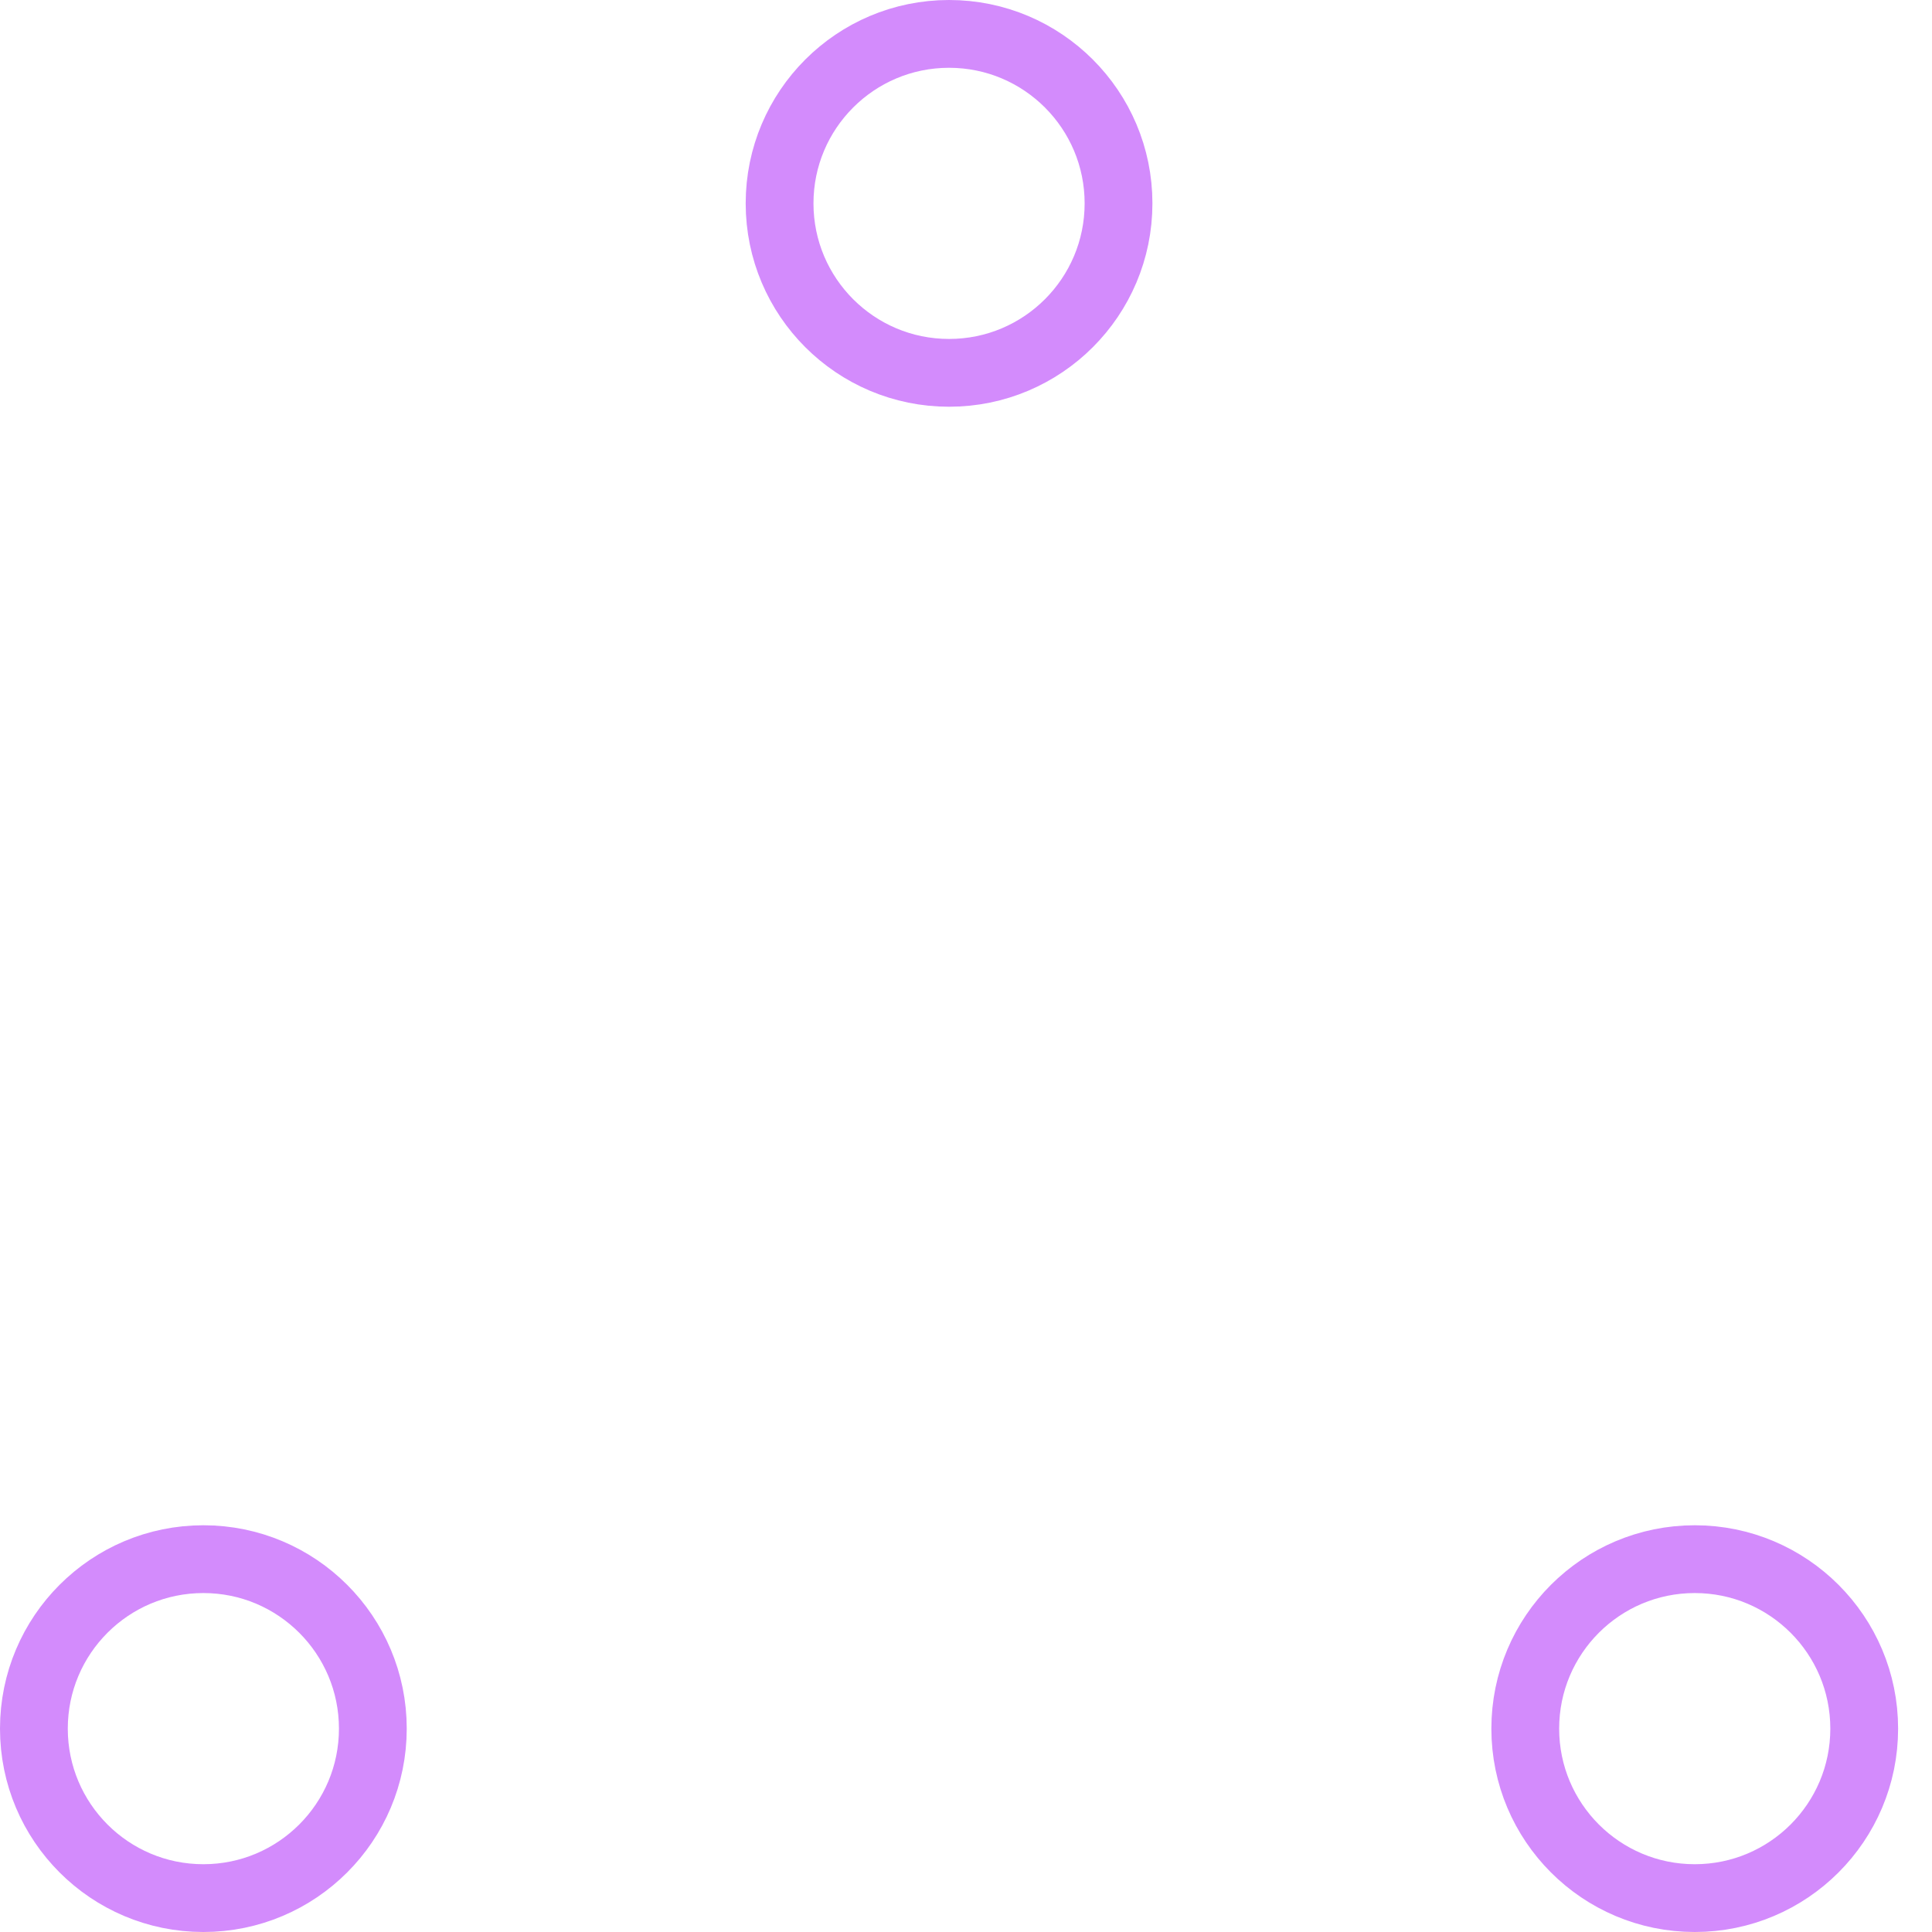
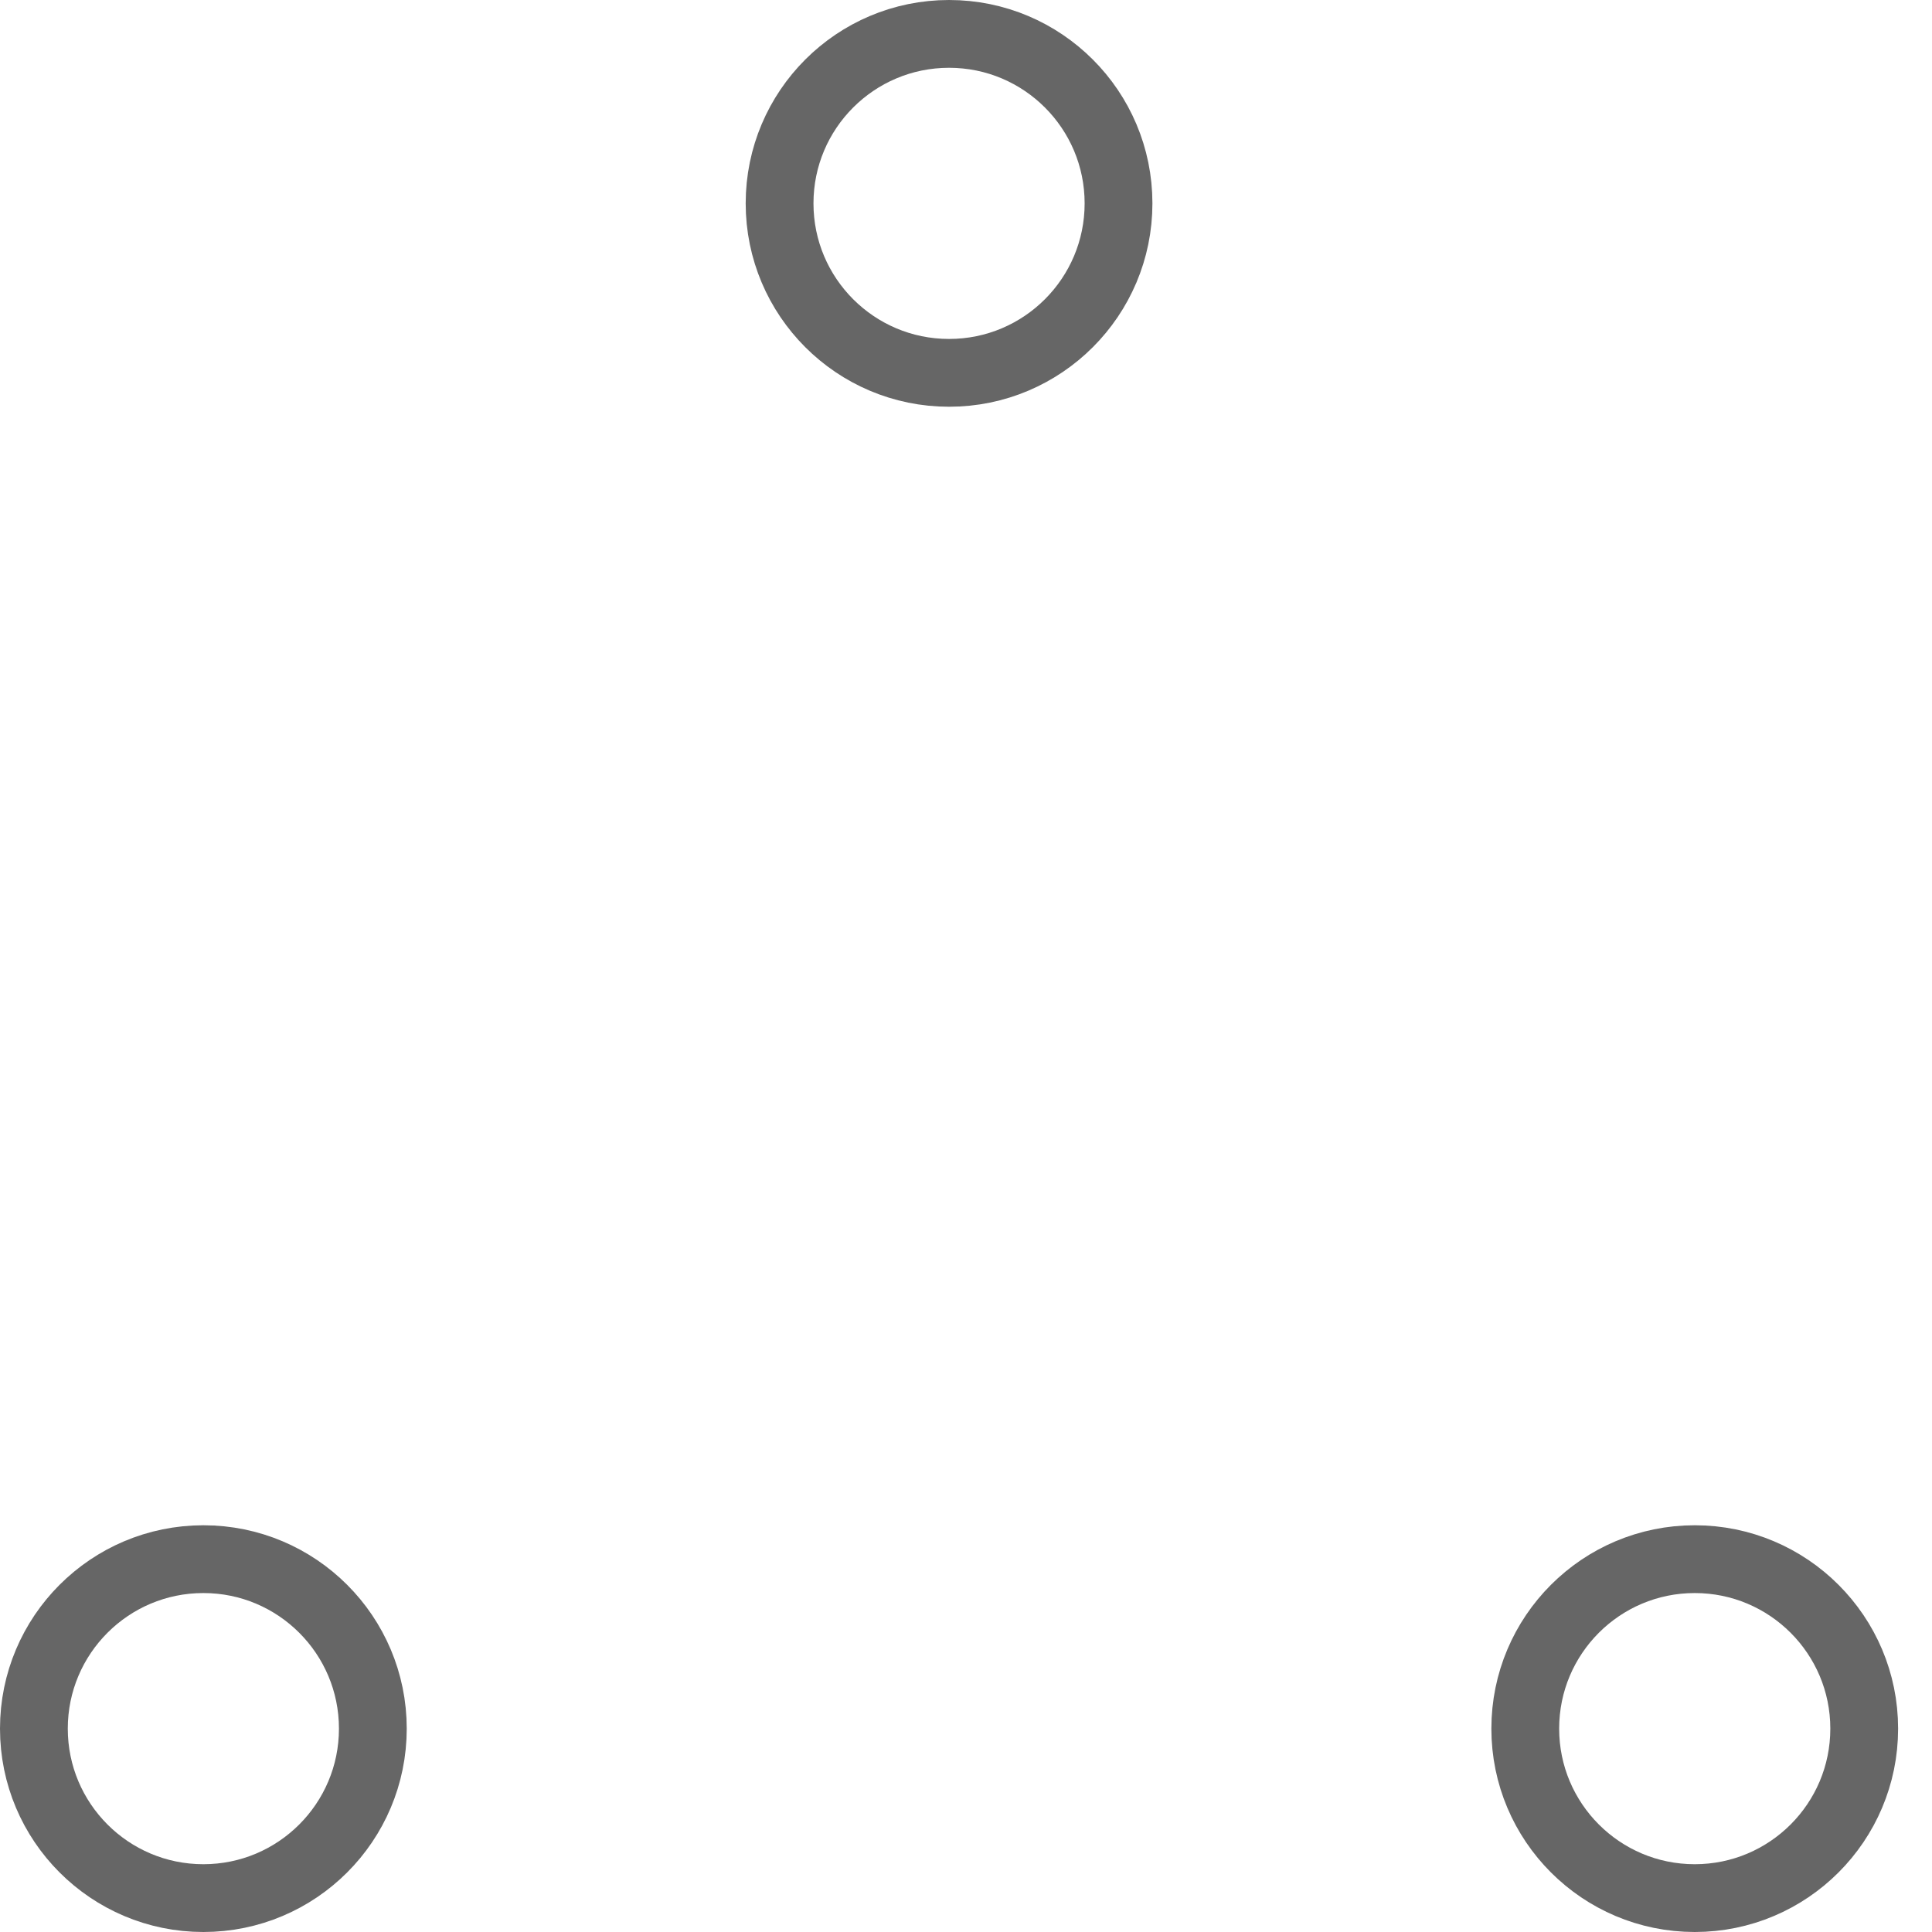
- <svg xmlns="http://www.w3.org/2000/svg" width="80" height="80" viewBox="0 0 57 57" stroke="#d38bfc">
+ <svg xmlns="http://www.w3.org/2000/svg" width="80" height="80" viewBox="0 0 57 57" stroke="#666666">
  <g fill="none" fill-rule="evenodd">
    <g transform="translate(1 1)" stroke-width="2">
      <circle cx="5" cy="50" r="5">
        <animate attributeName="cy" begin="0s" dur="2.2s" values="50;5;50;50" calcMode="linear" repeatCount="indefinite" />
        <animate attributeName="cx" begin="0s" dur="2.2s" values="5;27;49;5" calcMode="linear" repeatCount="indefinite" />
      </circle>
      <circle cx="27" cy="5" r="5">
        <animate attributeName="cy" begin="0s" dur="2.2s" from="5" to="5" values="5;50;50;5" calcMode="linear" repeatCount="indefinite" />
        <animate attributeName="cx" begin="0s" dur="2.2s" from="27" to="27" values="27;49;5;27" calcMode="linear" repeatCount="indefinite" />
      </circle>
      <circle cx="49" cy="50" r="5">
        <animate attributeName="cy" begin="0s" dur="2.2s" values="50;50;5;50" calcMode="linear" repeatCount="indefinite" />
        <animate attributeName="cx" from="49" to="49" begin="0s" dur="2.2s" values="49;5;27;49" calcMode="linear" repeatCount="indefinite" />
      </circle>
    </g>
  </g>
</svg>
